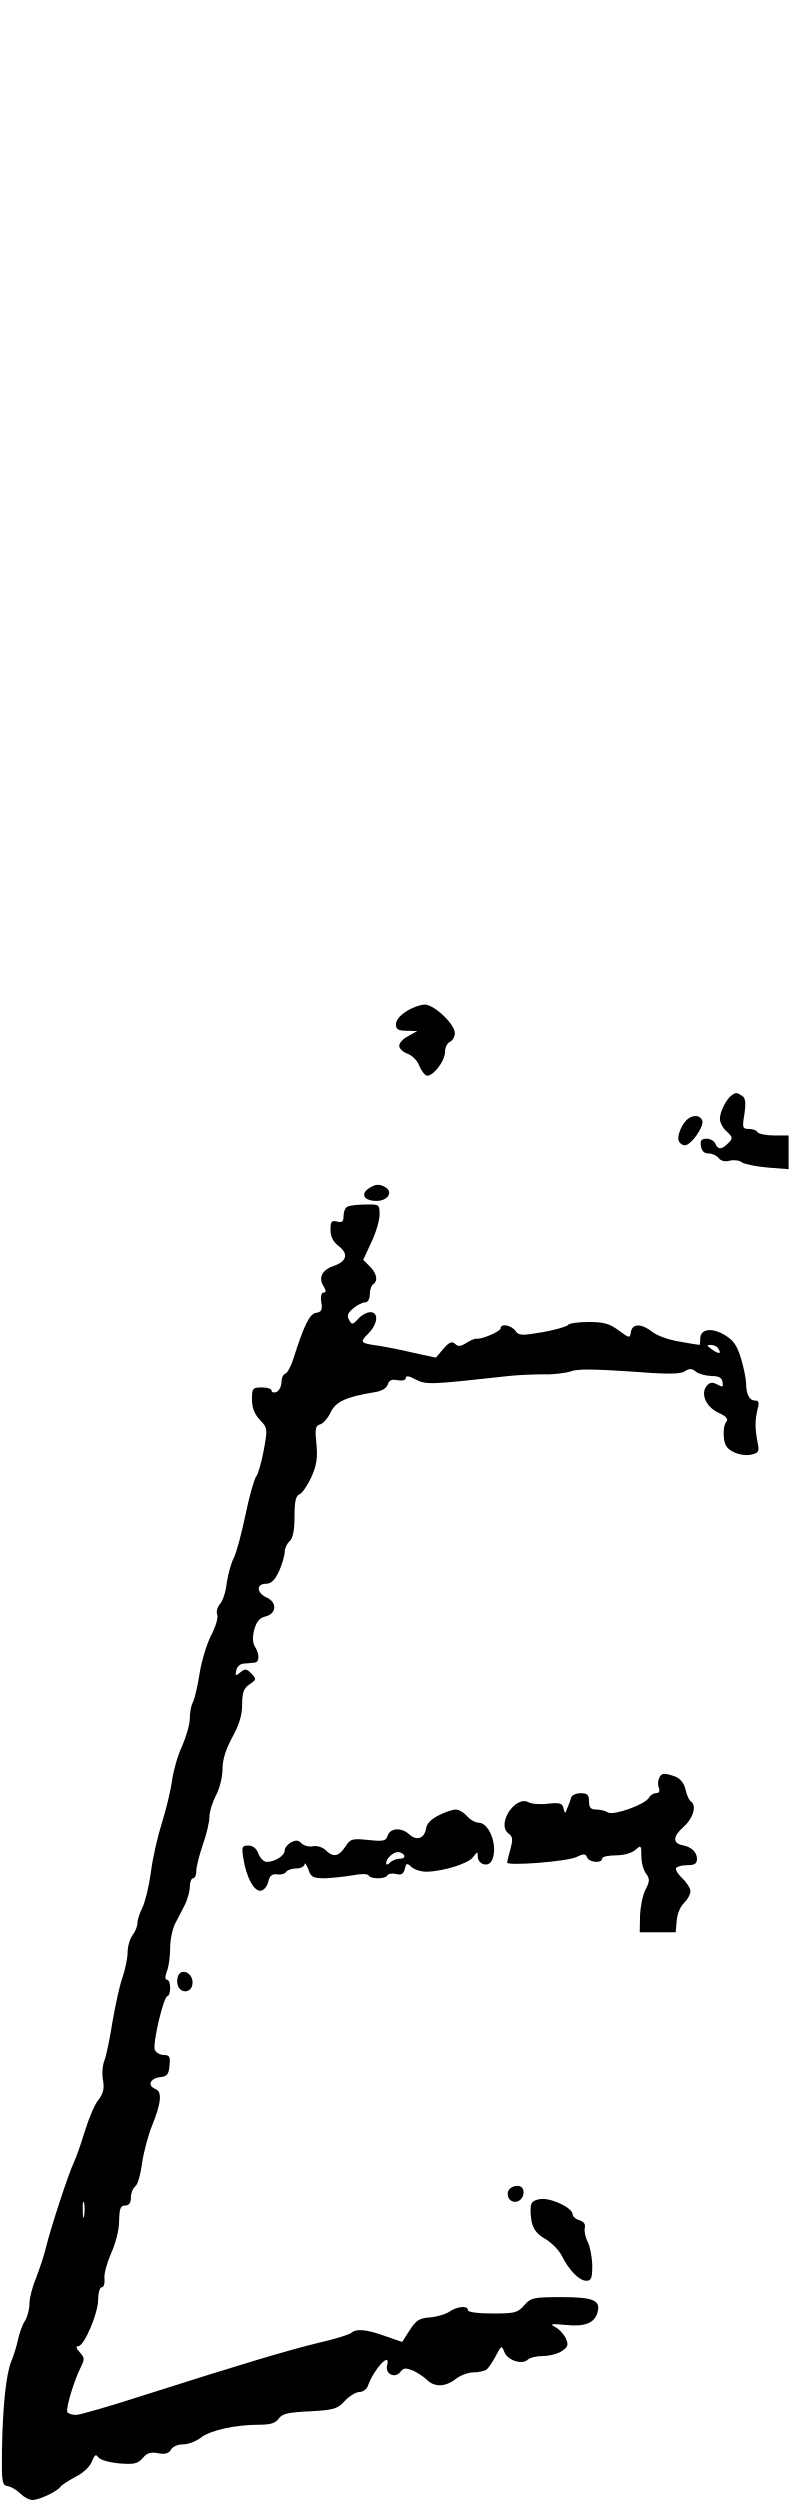
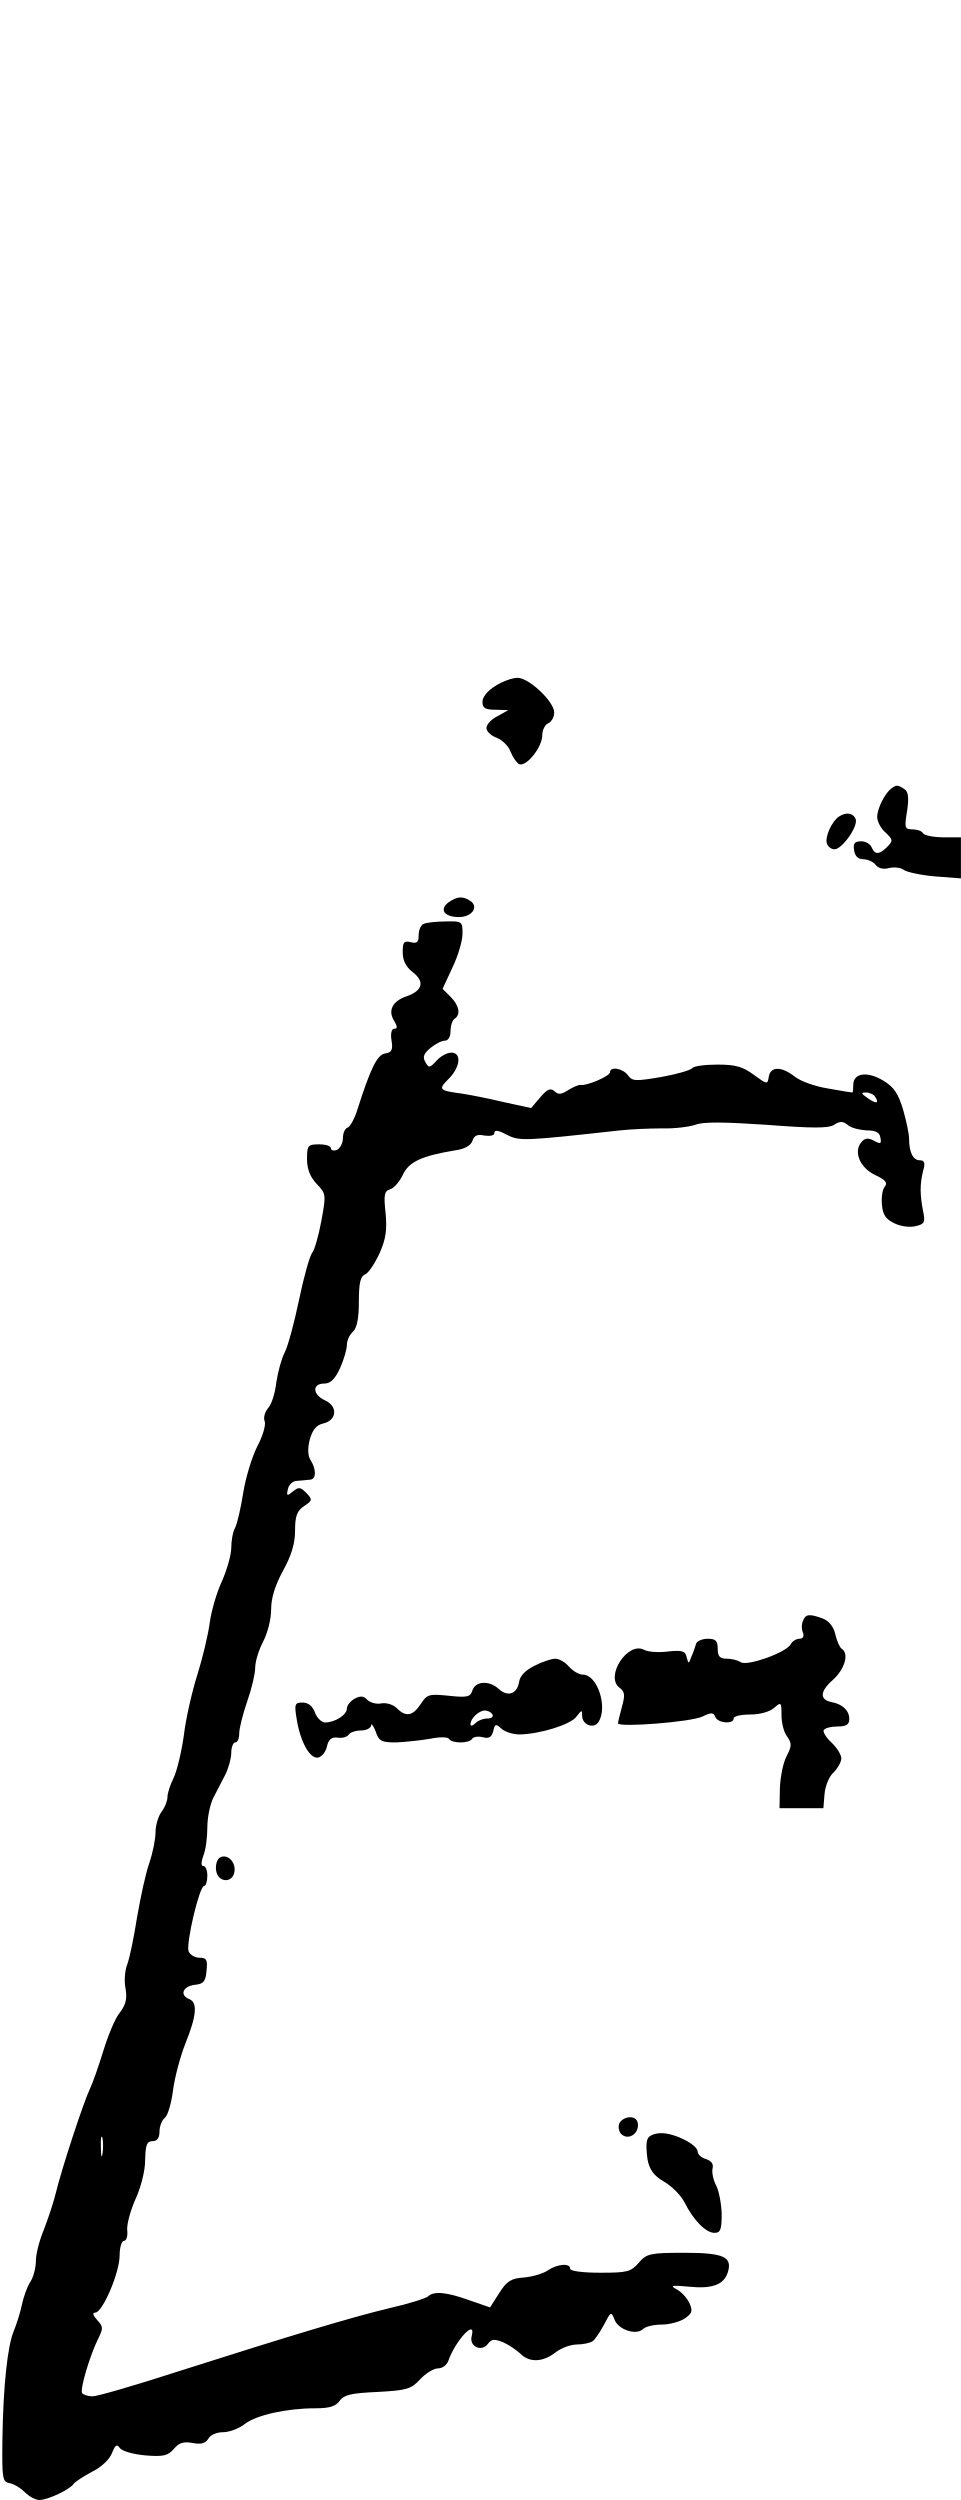
- <svg xmlns="http://www.w3.org/2000/svg" version="1.0" width="241pt" height="764pt" viewBox="0 0 241 764" preserveAspectRatio="xMidYMid meet">
-   <g transform="translate(0,764) scale(0.1,-0.1)" fill="#000000" stroke="none">
+ <svg xmlns="http://www.w3.org/2000/svg" version="1.0" width="241pt" height="627pt" viewBox="0 0 241 627" preserveAspectRatio="xMidYMid meet">
+   <g transform="translate(0,627) scale(0.1,-0.1)" fill="#000000" stroke="none">
    <path d="M1243 4550 c-20 -12 -33 -28 -33 -40 0 -16 7 -20 33 -20 l32 -1 -27 -15 c-16 -8 -28 -21 -28 -30 0 -8 11 -19 25 -24 14 -5 30 -21 35 -34 5 -13 14 -27 21 -32 17 -10 59 41 59 72 0 13 7 27 15 30 8 4 15 15 15 27 0 27 -63 87 -92 87 -13 0 -38 -9 -55 -20z" />
    <path d="M2235 4292 c-16 -12 -35 -50 -35 -71 0 -11 9 -29 21 -39 19 -18 19 -21 4 -36 -20 -20 -31 -20 -39 -1 -3 8 -15 15 -26 15 -16 0 -21 -5 -18 -22 2 -15 10 -23 23 -23 11 0 25 -6 31 -14 7 -9 20 -12 34 -8 13 3 30 1 37 -5 7 -5 42 -13 78 -16 l65 -5 0 52 0 51 -44 0 c-25 0 -48 5 -51 10 -3 6 -15 10 -27 10 -19 0 -20 4 -13 46 5 34 3 49 -7 55 -16 11 -20 11 -33 1z" />
    <path d="M2104 4222 c-18 -12 -36 -52 -30 -68 3 -8 11 -14 19 -14 19 0 60 58 53 76 -6 15 -24 18 -42 6z" />
    <path d="M1125 4007 c-24 -18 -11 -37 26 -37 33 0 51 26 28 41 -19 12 -32 11 -54 -4z" />
    <path d="M1063 3953 c-7 -2 -13 -15 -13 -28 0 -18 -4 -22 -20 -18 -17 4 -20 0 -20 -25 0 -21 8 -37 25 -50 31 -24 25 -47 -16 -61 -35 -12 -47 -36 -30 -62 8 -14 8 -19 0 -19 -7 0 -10 -12 -7 -30 4 -23 0 -30 -16 -32 -20 -3 -37 -38 -70 -142 -7 -22 -18 -42 -24 -44 -7 -2 -12 -14 -12 -27 0 -12 -7 -25 -15 -29 -8 -3 -15 -1 -15 4 0 6 -13 10 -30 10 -28 0 -30 -3 -30 -37 0 -25 8 -45 24 -62 24 -25 24 -27 12 -93 -7 -37 -17 -73 -23 -80 -6 -7 -21 -60 -33 -118 -12 -58 -28 -117 -36 -132 -8 -15 -17 -49 -21 -75 -3 -27 -12 -56 -21 -65 -8 -10 -12 -24 -8 -33 3 -9 -5 -37 -19 -63 -13 -26 -29 -78 -35 -116 -6 -38 -15 -77 -20 -87 -6 -10 -10 -33 -10 -51 0 -18 -11 -55 -23 -83 -13 -27 -27 -75 -31 -105 -4 -30 -18 -89 -31 -130 -13 -41 -29 -110 -34 -153 -6 -43 -18 -91 -26 -107 -8 -16 -15 -37 -15 -47 0 -10 -7 -27 -15 -37 -8 -11 -15 -34 -15 -52 0 -17 -7 -51 -15 -75 -9 -24 -22 -85 -31 -136 -8 -51 -19 -105 -25 -120 -6 -16 -8 -43 -4 -61 4 -24 1 -39 -14 -59 -12 -14 -30 -58 -42 -97 -12 -39 -27 -82 -34 -96 -15 -31 -70 -198 -85 -260 -6 -25 -20 -66 -30 -92 -11 -26 -20 -61 -20 -78 0 -17 -6 -41 -14 -53 -8 -12 -17 -38 -21 -57 -4 -19 -13 -48 -20 -65 -16 -37 -27 -138 -29 -275 -1 -97 0 -105 19 -108 11 -2 28 -13 38 -23 10 -10 26 -19 36 -19 21 0 78 27 86 41 4 5 24 18 46 30 23 11 44 31 50 47 8 20 12 23 19 13 5 -8 32 -16 63 -19 47 -4 58 -1 73 16 13 16 25 19 47 15 21 -4 32 -1 39 10 5 10 21 17 37 17 16 0 40 9 54 20 29 23 106 40 178 40 36 0 51 5 61 19 11 15 29 19 95 22 73 4 84 7 107 32 14 15 34 27 44 27 11 0 22 8 26 18 18 52 71 109 59 63 -7 -26 25 -41 41 -19 9 12 16 12 37 4 14 -6 33 -19 43 -28 23 -24 57 -23 89 2 14 11 38 20 54 20 15 0 33 4 39 8 6 4 19 23 29 42 17 33 18 33 26 13 9 -26 55 -41 72 -24 6 6 27 11 47 11 19 0 45 7 57 15 19 13 21 19 12 39 -6 13 -21 29 -33 35 -17 9 -11 10 32 6 58 -6 87 5 97 35 13 40 -10 50 -109 50 -86 0 -94 -2 -114 -25 -20 -23 -29 -25 -97 -25 -43 0 -75 4 -75 10 0 15 -32 12 -56 -4 -11 -8 -38 -16 -60 -18 -32 -2 -43 -9 -62 -39 l-23 -36 -52 18 c-58 21 -89 23 -103 10 -5 -5 -49 -19 -98 -30 -95 -23 -239 -66 -537 -161 -102 -33 -195 -60 -207 -60 -11 0 -23 4 -26 8 -6 10 20 96 40 136 13 26 13 31 -2 47 -11 12 -13 19 -5 19 18 0 61 100 61 143 0 20 5 37 11 37 6 0 10 12 8 28 -1 15 9 50 21 77 13 28 24 70 24 97 1 39 4 48 19 48 11 0 17 8 17 24 0 13 6 29 14 35 7 6 16 37 20 69 4 31 18 84 31 117 28 69 31 103 10 111 -25 10 -17 32 13 36 22 2 28 8 30 36 3 27 0 32 -18 32 -11 0 -23 7 -27 16 -7 19 27 164 39 164 4 0 8 11 8 25 0 14 -4 25 -10 25 -6 0 -6 9 0 26 6 14 10 46 10 71 0 25 7 58 15 74 8 16 22 42 30 58 8 16 15 41 15 55 0 14 5 26 10 26 6 0 10 10 10 23 0 12 9 48 20 80 11 31 20 69 20 84 0 16 9 45 20 66 11 21 20 56 20 80 0 30 10 61 30 98 21 38 30 68 30 100 0 37 5 50 23 62 21 14 21 16 5 33 -15 15 -19 15 -34 3 -14 -12 -16 -11 -12 6 2 11 12 21 23 21 11 1 26 2 33 3 15 1 16 25 1 49 -7 11 -8 29 -2 52 7 24 16 36 34 40 34 8 37 43 4 58 -31 14 -33 42 -2 42 16 0 27 11 40 39 9 20 17 47 17 58 0 11 7 26 15 33 10 9 15 32 15 75 0 48 4 64 16 69 8 3 24 27 36 53 16 36 19 59 15 101 -5 45 -3 55 11 59 9 2 24 19 32 36 15 33 47 48 132 62 23 3 39 12 43 24 4 13 12 17 30 13 15 -2 25 0 25 7 0 8 11 6 31 -5 32 -16 40 -16 284 11 28 3 75 5 106 5 30 -1 68 4 83 9 19 8 73 7 178 0 117 -9 156 -9 170 0 15 10 23 9 35 -1 8 -7 29 -12 46 -13 23 0 33 -5 35 -18 3 -16 1 -17 -16 -8 -15 8 -23 7 -32 -4 -20 -24 -3 -64 35 -82 26 -12 32 -20 24 -29 -6 -7 -9 -28 -7 -46 2 -25 10 -36 31 -46 16 -8 40 -11 54 -7 22 5 24 10 18 38 -8 42 -8 66 0 100 6 20 4 27 -8 27 -17 0 -27 20 -27 54 0 12 -7 45 -15 73 -12 40 -23 57 -50 73 -40 24 -75 19 -75 -11 0 -10 -1 -19 -2 -19 -2 0 -29 4 -61 10 -32 5 -69 18 -84 30 -33 26 -61 26 -65 -1 -3 -19 -4 -19 -37 5 -28 21 -46 26 -92 26 -32 0 -60 -4 -63 -9 -4 -5 -38 -15 -77 -22 -65 -11 -73 -11 -84 4 -13 18 -45 23 -45 8 0 -10 -59 -35 -74 -32 -4 1 -18 -5 -31 -13 -17 -11 -25 -12 -34 -3 -10 9 -18 6 -36 -15 l-23 -27 -69 15 c-37 9 -84 18 -103 21 -59 8 -62 10 -35 37 30 30 33 66 7 66 -11 0 -27 -9 -37 -20 -17 -19 -20 -19 -28 -4 -8 13 -4 22 13 36 12 10 28 18 36 18 8 0 14 10 14 24 0 14 5 28 10 31 16 10 12 33 -10 55 l-20 20 25 54 c14 29 25 67 25 84 0 31 -1 32 -42 31 -24 0 -49 -3 -55 -6z m1132 -434 c11 -17 2 -18 -19 -3 -17 12 -17 14 -4 14 9 0 20 -5 23 -11z m-1938 -2651 c-2 -13 -4 -5 -4 17 -1 22 1 32 4 23 2 -10 2 -28 0 -40z" />
    <path d="M2014 2205 c-4 -8 -4 -22 0 -30 3 -9 0 -15 -9 -15 -8 0 -18 -6 -22 -14 -12 -21 -108 -55 -125 -45 -7 5 -23 9 -35 9 -18 0 -23 6 -23 25 0 20 -5 25 -25 25 -14 0 -27 -6 -29 -12 -2 -7 -7 -22 -12 -33 -7 -19 -7 -19 -12 -1 -3 15 -11 18 -47 14 -23 -3 -50 -1 -59 4 -41 23 -100 -67 -62 -95 13 -10 14 -18 6 -47 -5 -19 -10 -38 -10 -42 0 -11 183 3 212 17 22 11 28 10 32 -1 6 -16 46 -19 46 -4 0 6 19 10 42 10 24 0 49 7 60 17 17 15 18 14 18 -19 0 -19 6 -43 14 -53 12 -17 12 -24 -1 -49 -9 -17 -16 -53 -17 -80 l-1 -51 55 0 55 0 3 36 c2 21 12 45 23 54 10 10 19 26 19 35 0 9 -11 27 -25 40 -13 12 -22 27 -19 31 3 5 18 9 35 9 22 0 29 5 29 19 0 21 -17 37 -44 42 -31 6 -30 27 3 56 30 27 41 66 22 78 -5 3 -12 19 -16 36 -4 19 -16 34 -32 40 -33 12 -43 11 -49 -6z" />
    <path d="M1340 2092 c-22 -11 -36 -25 -38 -40 -5 -30 -28 -39 -51 -18 -24 22 -58 20 -66 -3 -5 -17 -13 -19 -59 -14 -50 5 -55 4 -71 -21 -20 -30 -37 -33 -60 -10 -9 9 -26 14 -38 12 -13 -3 -29 2 -36 9 -9 10 -17 10 -31 3 -11 -6 -20 -17 -20 -25 0 -16 -30 -35 -55 -35 -8 0 -20 11 -25 25 -6 16 -17 25 -31 25 -20 0 -21 -4 -15 -41 9 -57 33 -101 54 -97 9 2 19 14 22 28 4 18 12 24 27 22 12 -2 24 2 28 8 3 5 17 10 31 10 13 0 24 6 25 13 0 6 5 0 11 -15 8 -25 15 -28 51 -28 23 1 61 5 85 9 23 5 45 5 48 0 7 -12 51 -12 58 0 3 5 15 7 27 4 15 -4 22 0 26 15 4 19 7 19 20 7 8 -8 29 -15 46 -15 52 1 129 25 143 45 13 17 14 17 14 2 0 -23 29 -34 41 -16 24 38 -3 119 -39 119 -10 0 -25 9 -35 20 -9 11 -25 20 -34 20 -10 0 -34 -8 -53 -18z m-105 -122 c3 -5 -2 -10 -12 -10 -11 0 -24 -5 -31 -12 -7 -7 -12 -8 -12 -2 0 14 21 34 36 34 7 0 16 -4 19 -10z" />
    <path d="M551 1611 c-7 -5 -11 -19 -9 -32 4 -31 42 -33 46 -3 4 25 -19 46 -37 35z" />
    <path d="M1553 944 c-3 -8 -1 -20 5 -26 16 -16 42 -2 42 22 0 13 -7 20 -20 20 -11 0 -23 -7 -27 -16z" />
    <path d="M1624 905 c-4 -8 -3 -31 0 -51 5 -26 16 -41 42 -56 19 -11 42 -34 51 -52 22 -44 53 -76 75 -76 15 0 18 8 18 48 -1 26 -7 58 -14 71 -7 13 -11 32 -9 42 3 11 -2 19 -16 24 -12 3 -21 12 -21 18 0 18 -57 47 -91 47 -17 0 -32 -6 -35 -15z" />
  </g>
</svg>
